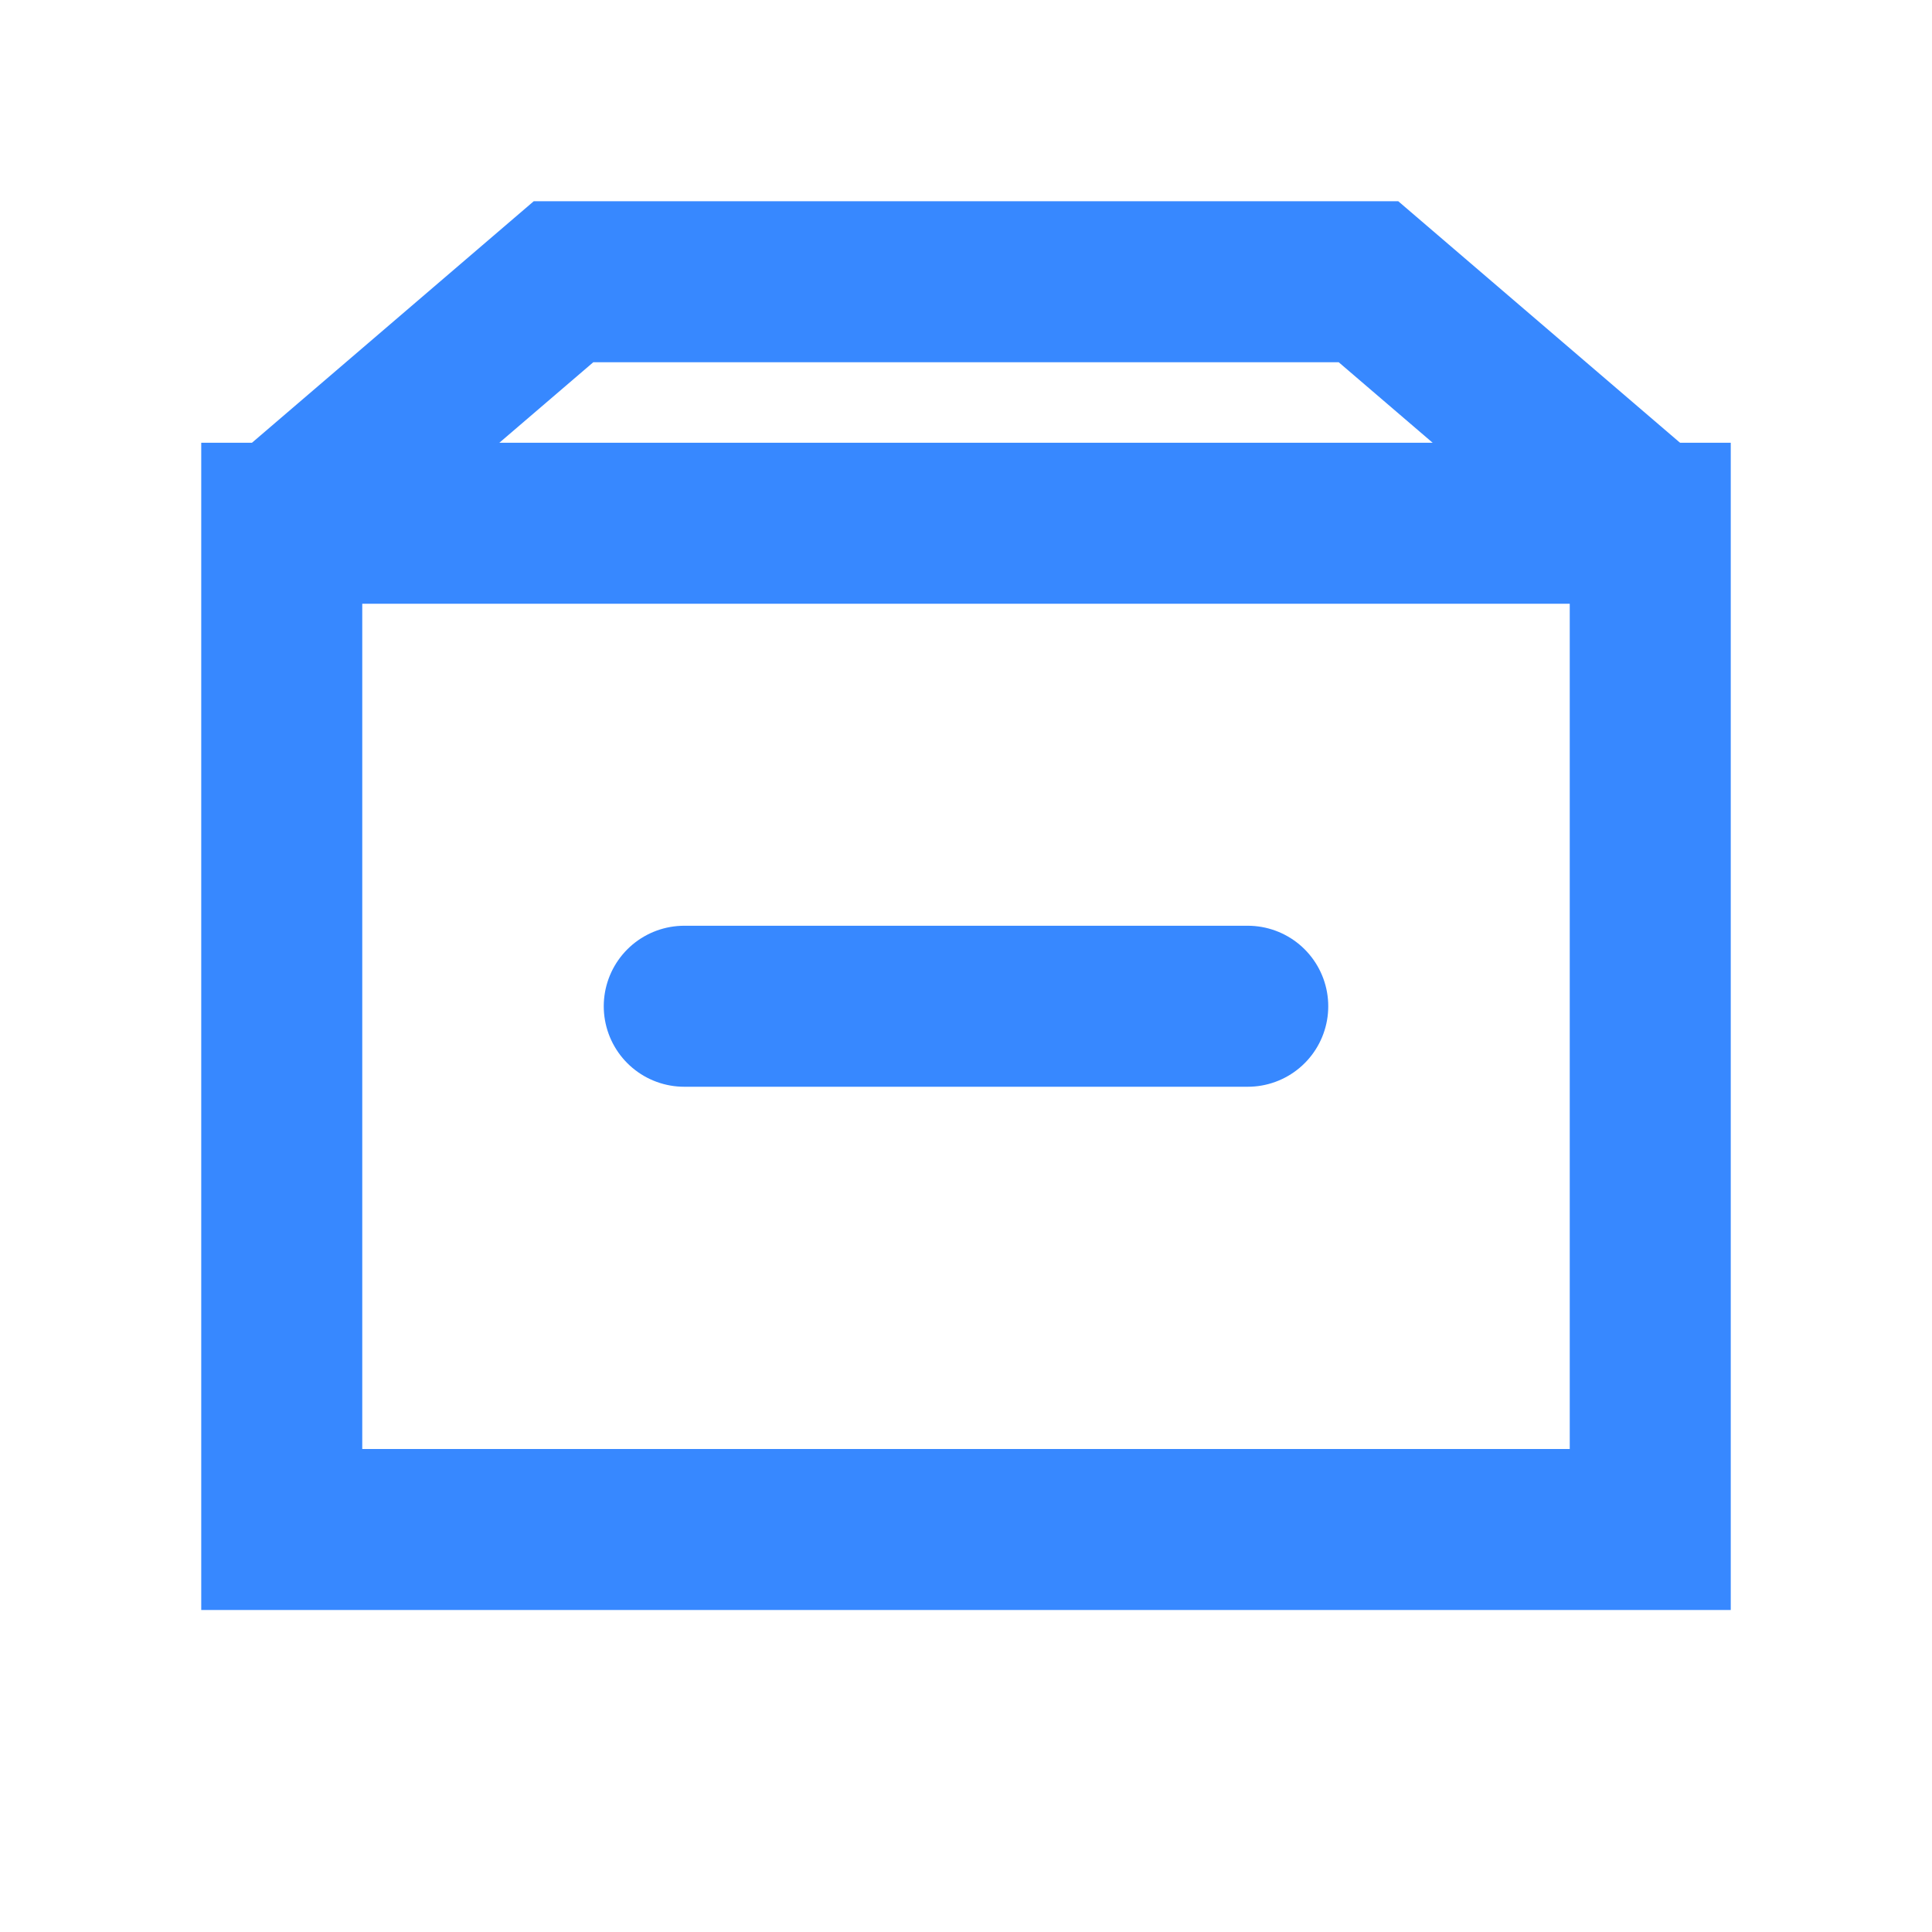
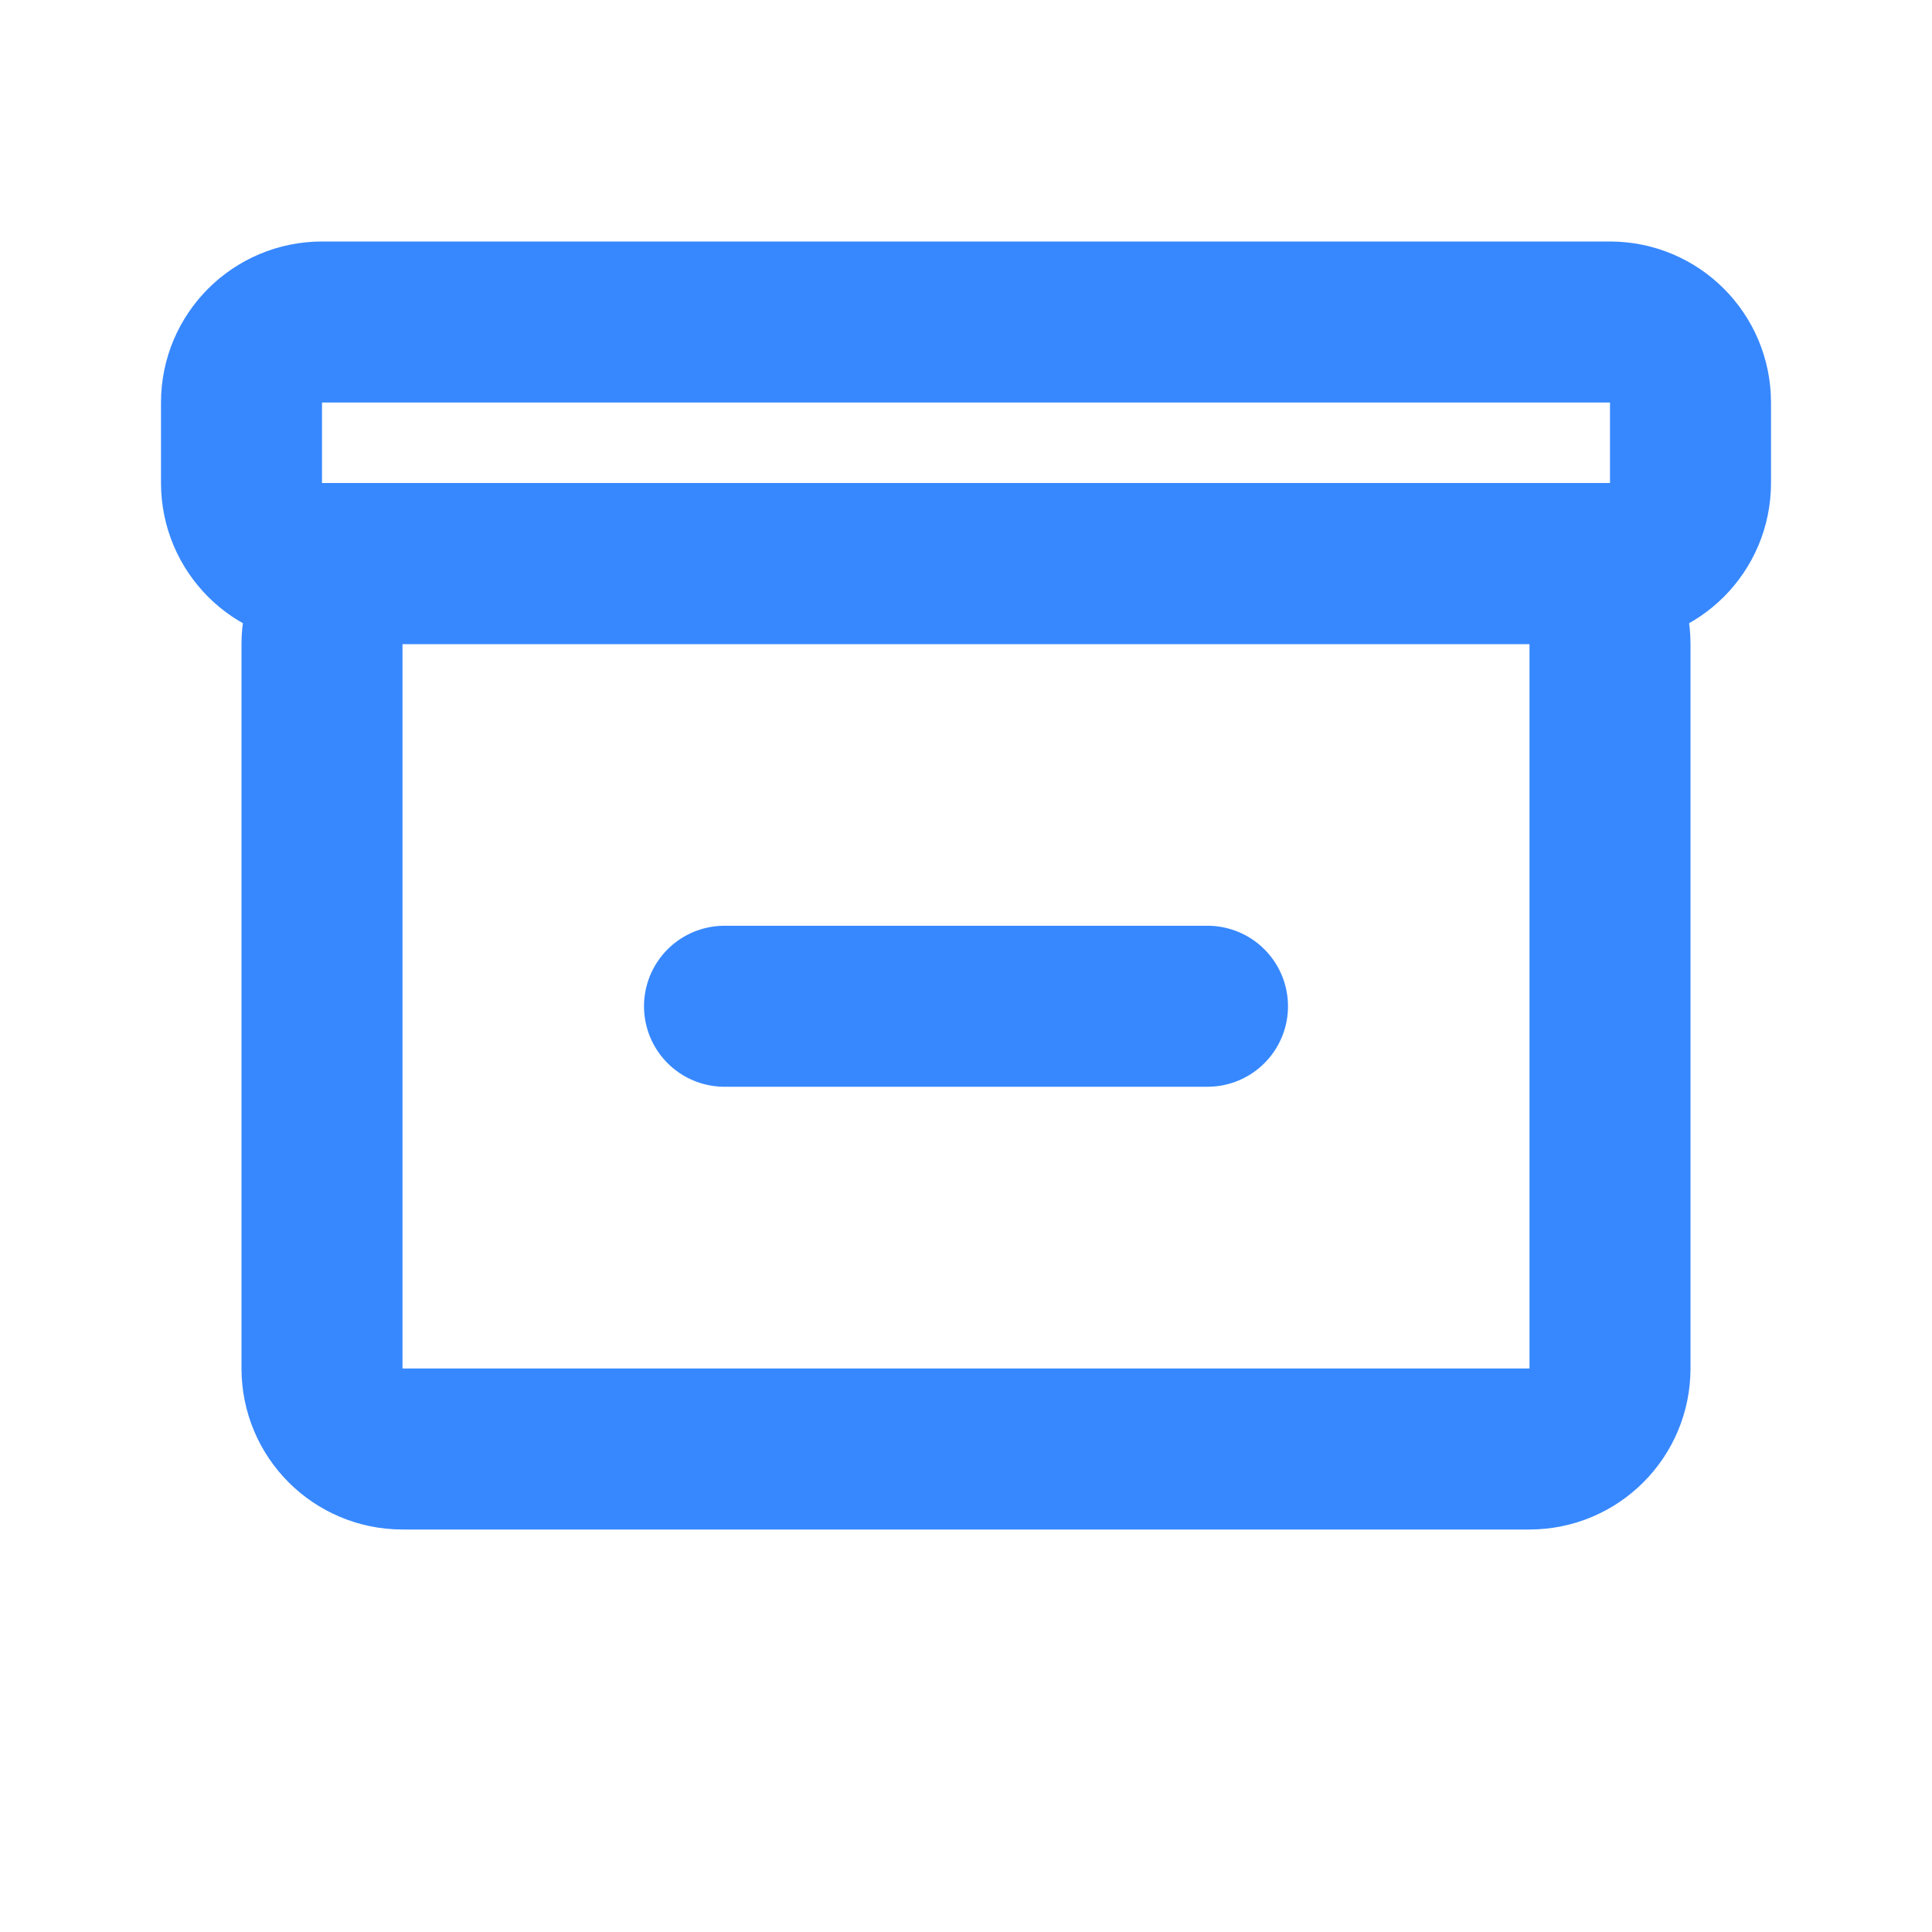
- <svg xmlns="http://www.w3.org/2000/svg" width="48" height="48" viewBox="0 0 48 48">
-   <path d="M7 13H41V38H7V13Z" fill="none" stroke="#3788FF" stroke-width="4" />
-   <path d="M7 13L14 7H34L41 13" fill="none" stroke="#3788FF" stroke-width="4" />
-   <path d="M17 25H31" stroke="#3788FF" stroke-width="4" stroke-linecap="round" />
+ <svg xmlns="http://www.w3.org/2000/svg" width="48" height="48" viewBox="0 0 48 48" fill="none">
+   <rect x="8" y="14" width="32" height="22" rx="2" stroke="#3788FF" stroke-width="4" fill="none" />
+   <rect x="6" y="8" width="36" height="6" rx="2" stroke="#3788FF" stroke-width="4" fill="none" />
+   <path d="M18 25H30" stroke="#3788FF" stroke-width="4" stroke-linecap="round" />
</svg>
